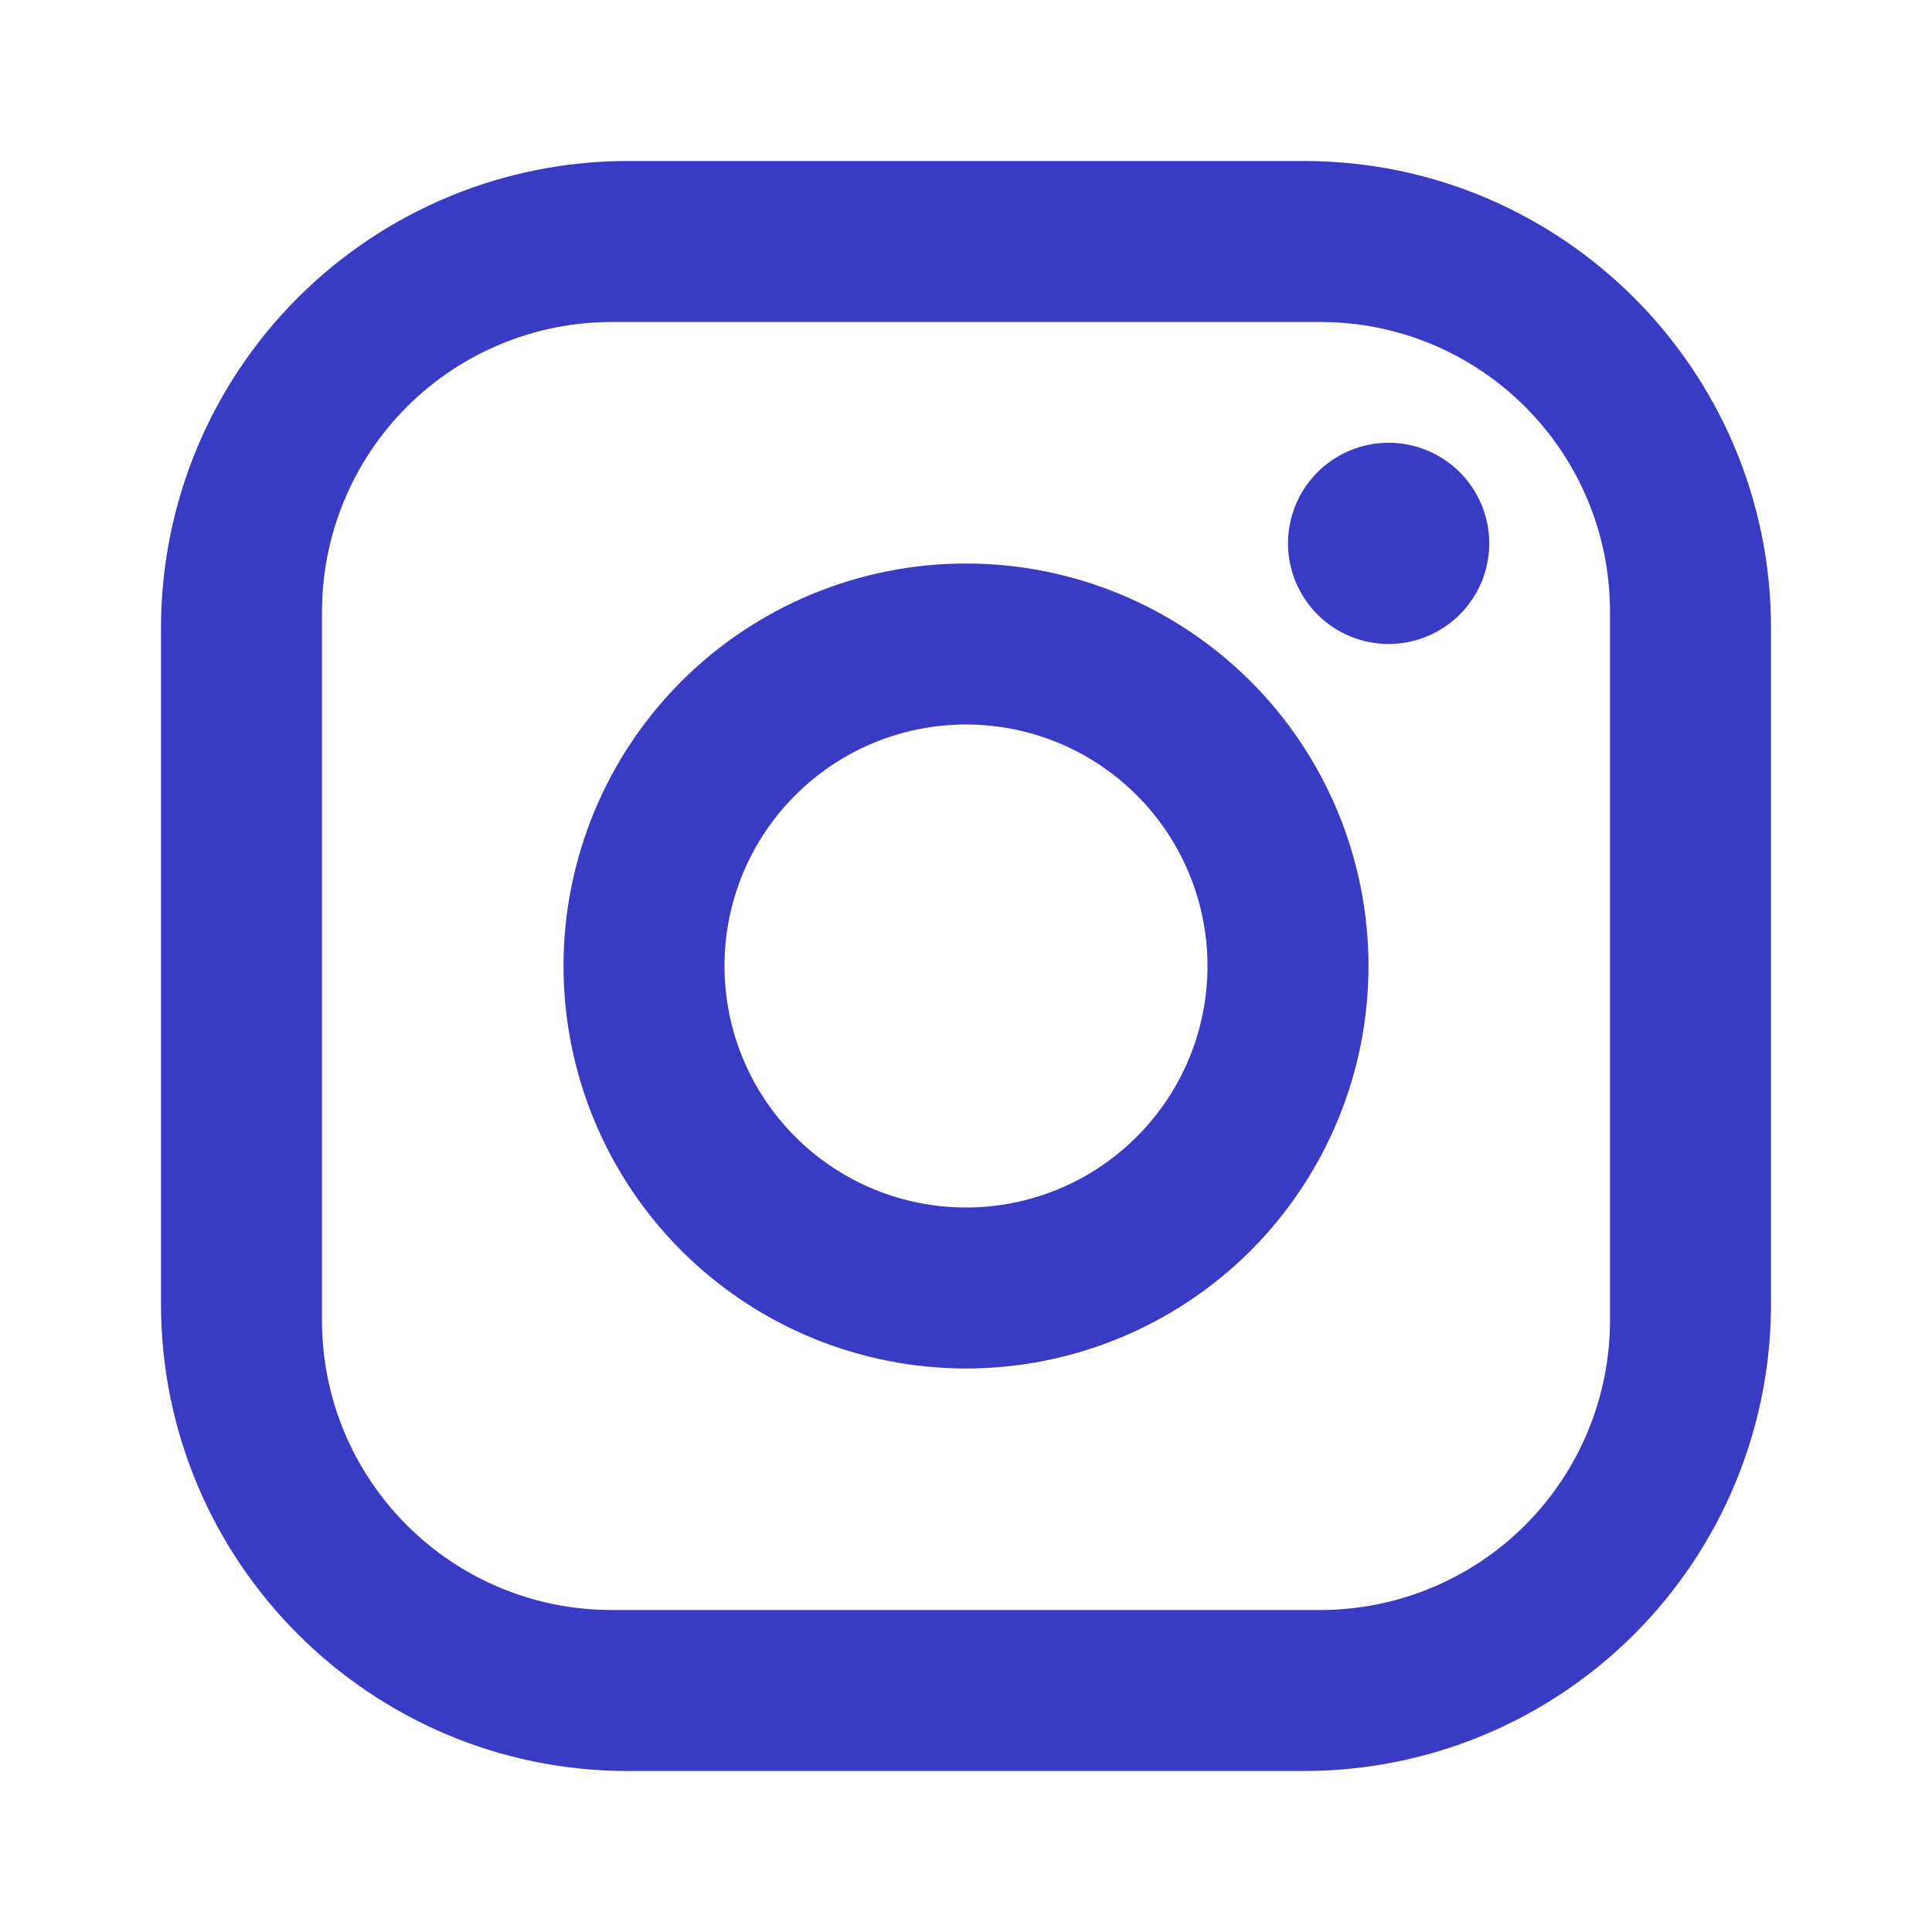
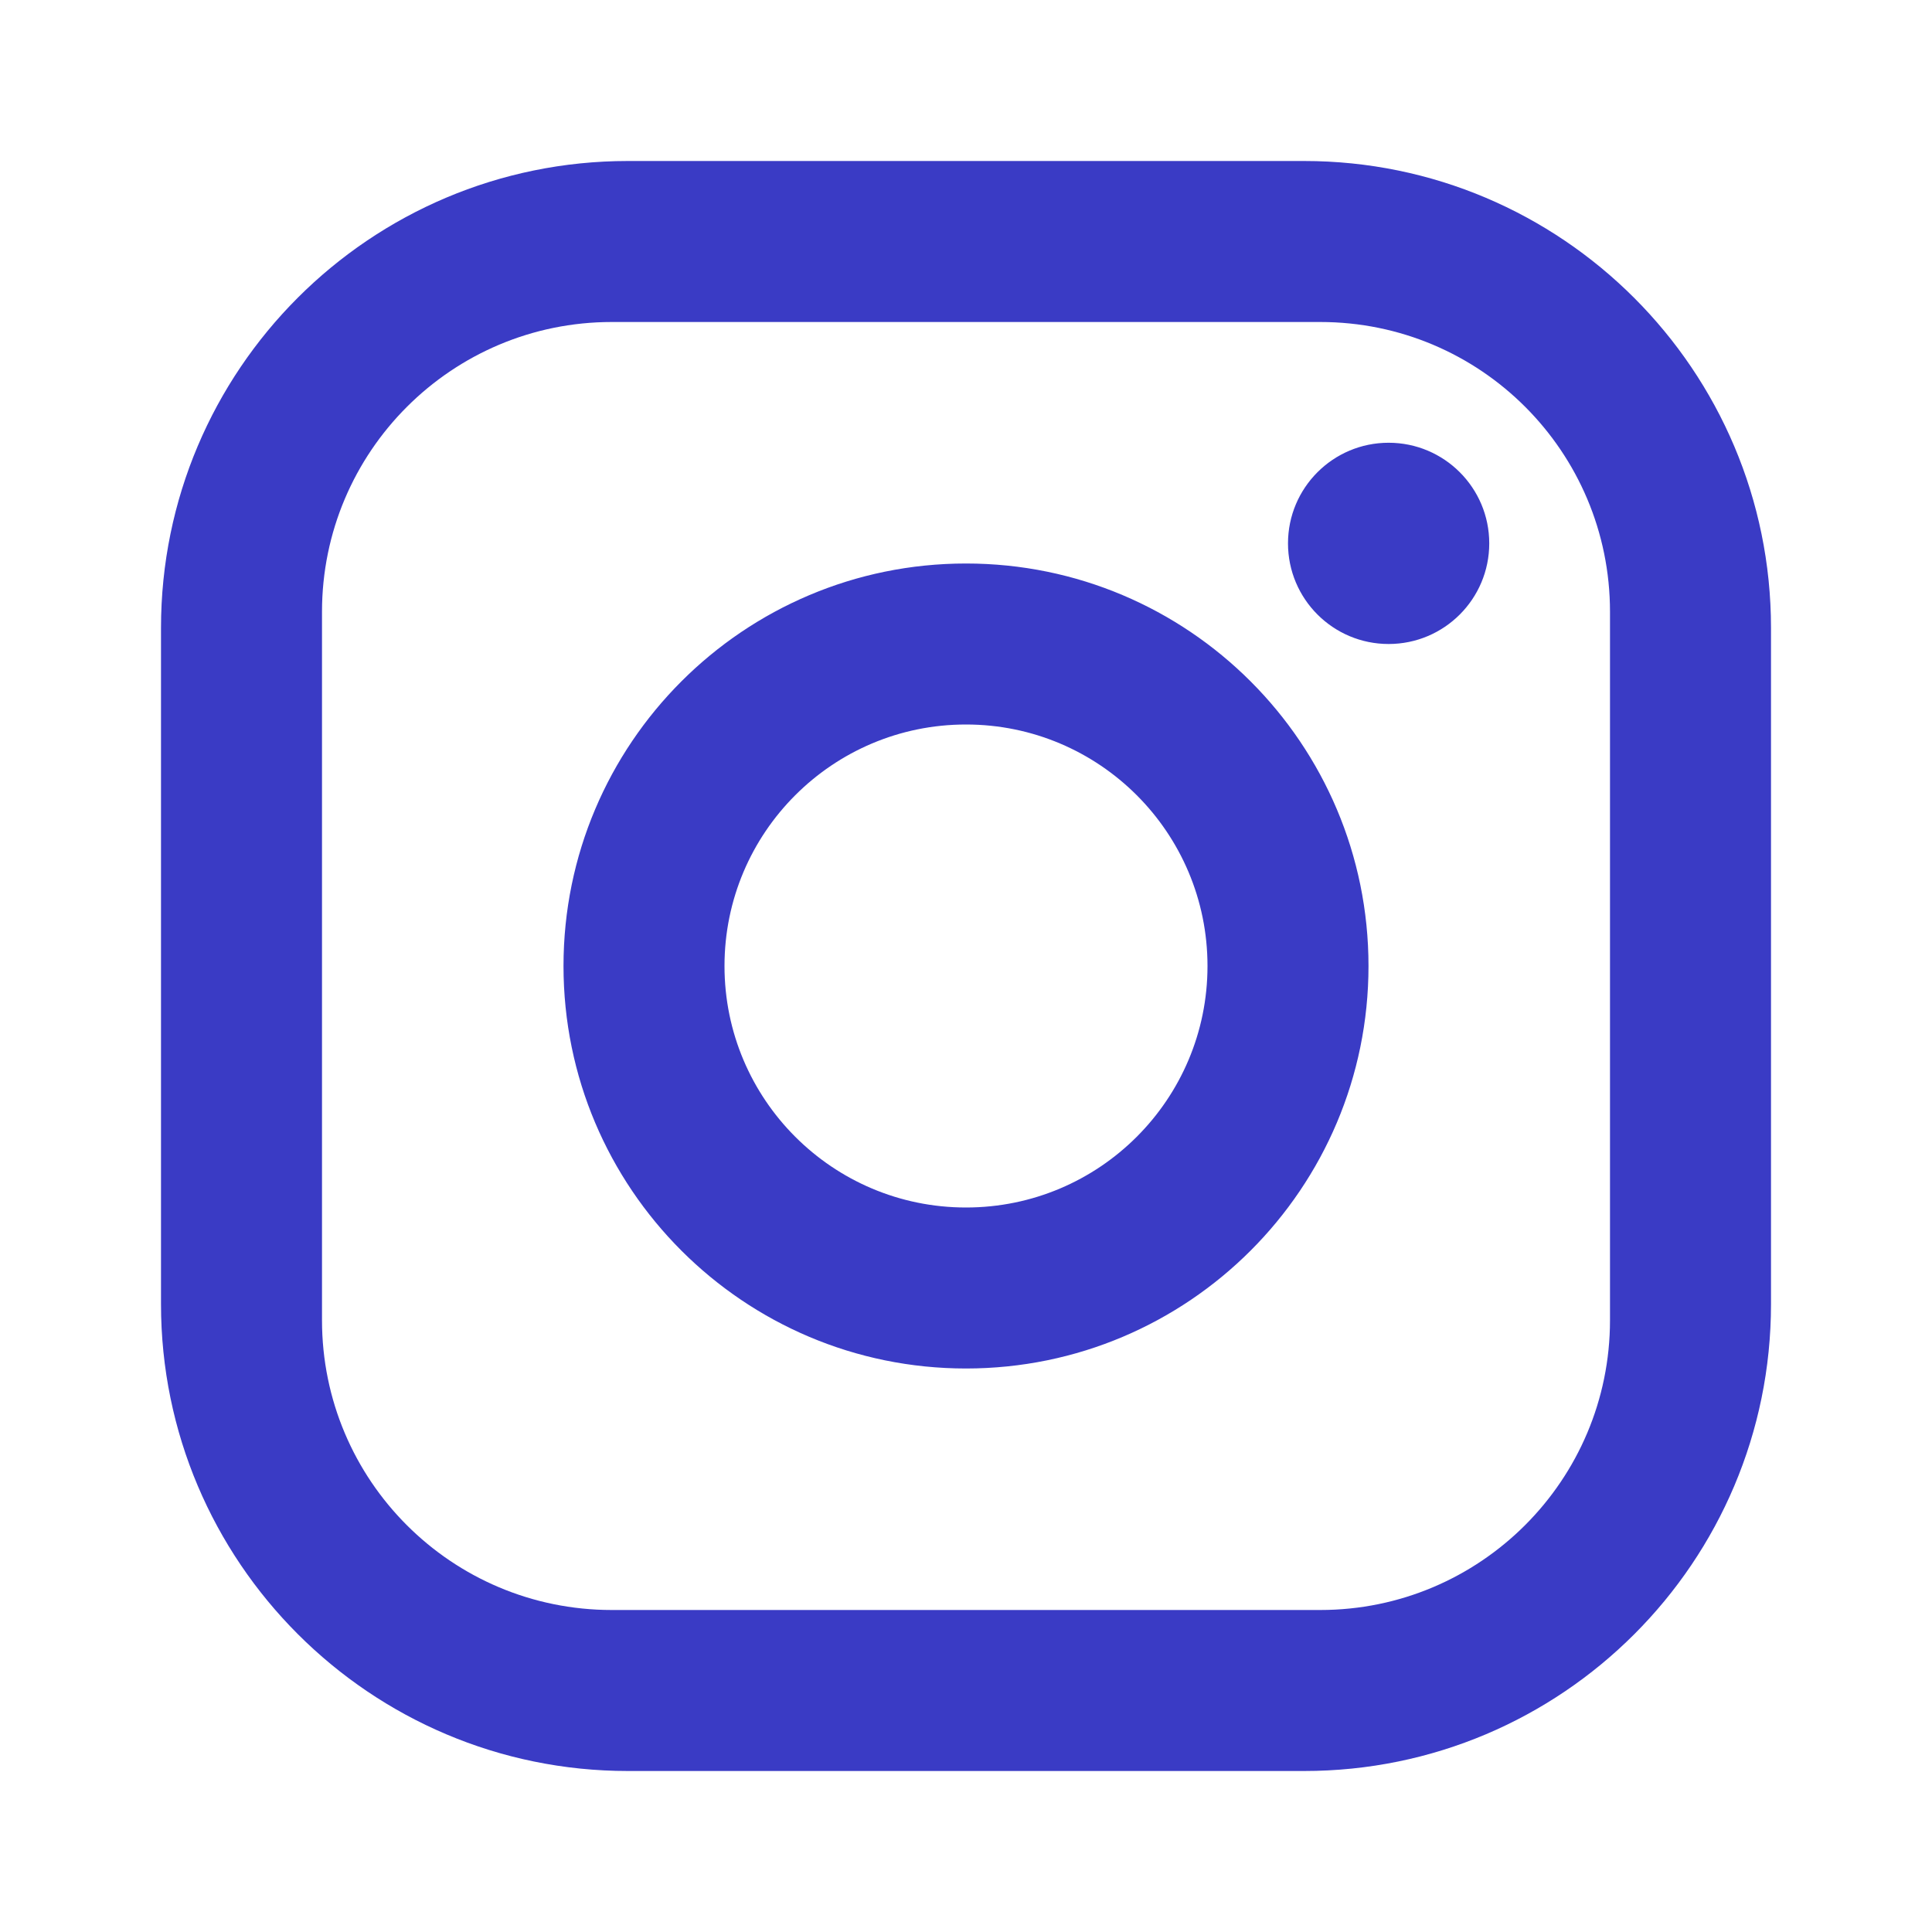
- <svg xmlns="http://www.w3.org/2000/svg" width="24" height="24" viewBox="0 0 24 24" fill="none">
-   <path d="M7.8 2H16.2C19.4 2 22 4.6 22 7.8V16.2C22 17.738 21.389 19.213 20.301 20.301C19.213 21.389 17.738 22 16.2 22H7.8C4.6 22 2 19.4 2 16.2V7.8C2 6.262 2.611 4.786 3.699 3.699C4.786 2.611 6.262 2 7.8 2ZM7.6 4C6.645 4 5.73 4.379 5.054 5.054C4.379 5.73 4 6.645 4 7.6V16.4C4 18.39 5.61 20 7.6 20H16.4C17.355 20 18.27 19.621 18.946 18.946C19.621 18.27 20 17.355 20 16.4V7.6C20 5.61 18.39 4 16.4 4H7.6ZM17.25 5.5C17.581 5.5 17.899 5.632 18.134 5.866C18.368 6.101 18.5 6.418 18.5 6.75C18.5 7.082 18.368 7.399 18.134 7.634C17.899 7.868 17.581 8 17.25 8C16.919 8 16.601 7.868 16.366 7.634C16.132 7.399 16 7.082 16 6.75C16 6.418 16.132 6.101 16.366 5.866C16.601 5.632 16.919 5.5 17.25 5.5ZM12 7C13.326 7 14.598 7.527 15.536 8.464C16.473 9.402 17 10.674 17 12C17 13.326 16.473 14.598 15.536 15.536C14.598 16.473 13.326 17 12 17C10.674 17 9.402 16.473 8.464 15.536C7.527 14.598 7 13.326 7 12C7 10.674 7.527 9.402 8.464 8.464C9.402 7.527 10.674 7 12 7ZM12 9C11.204 9 10.441 9.316 9.879 9.879C9.316 10.441 9 11.204 9 12C9 12.796 9.316 13.559 9.879 14.121C10.441 14.684 11.204 15 12 15C12.796 15 13.559 14.684 14.121 14.121C14.684 13.559 15 12.796 15 12C15 11.204 14.684 10.441 14.121 9.879C13.559 9.316 12.796 9 12 9Z" fill="#3A3BC5" />
+ <svg xmlns="http://www.w3.org/2000/svg" width="24" height="24" fill="none">
+   <path d="M7.8 2h8.4C19.4 2 22 4.6 22 7.8v8.4a5.8 5.8 0 01-5.8 5.8H7.8C4.6 22 2 19.4 2 16.2V7.8A5.8 5.8 0 017.8 2zm-.2 2A3.6 3.6 0 004 7.6v8.8C4 18.39 5.61 20 7.6 20h8.8a3.6 3.6 0 003.6-3.6V7.6C20 5.61 18.39 4 16.4 4H7.6zm9.65 1.5a1.25 1.25 0 110 2.5 1.25 1.25 0 010-2.5zM12 7a5 5 0 110 10 5 5 0 010-10zm0 2a3 3 0 100 6 3 3 0 000-6z" fill="#3A3BC5" />
</svg>
